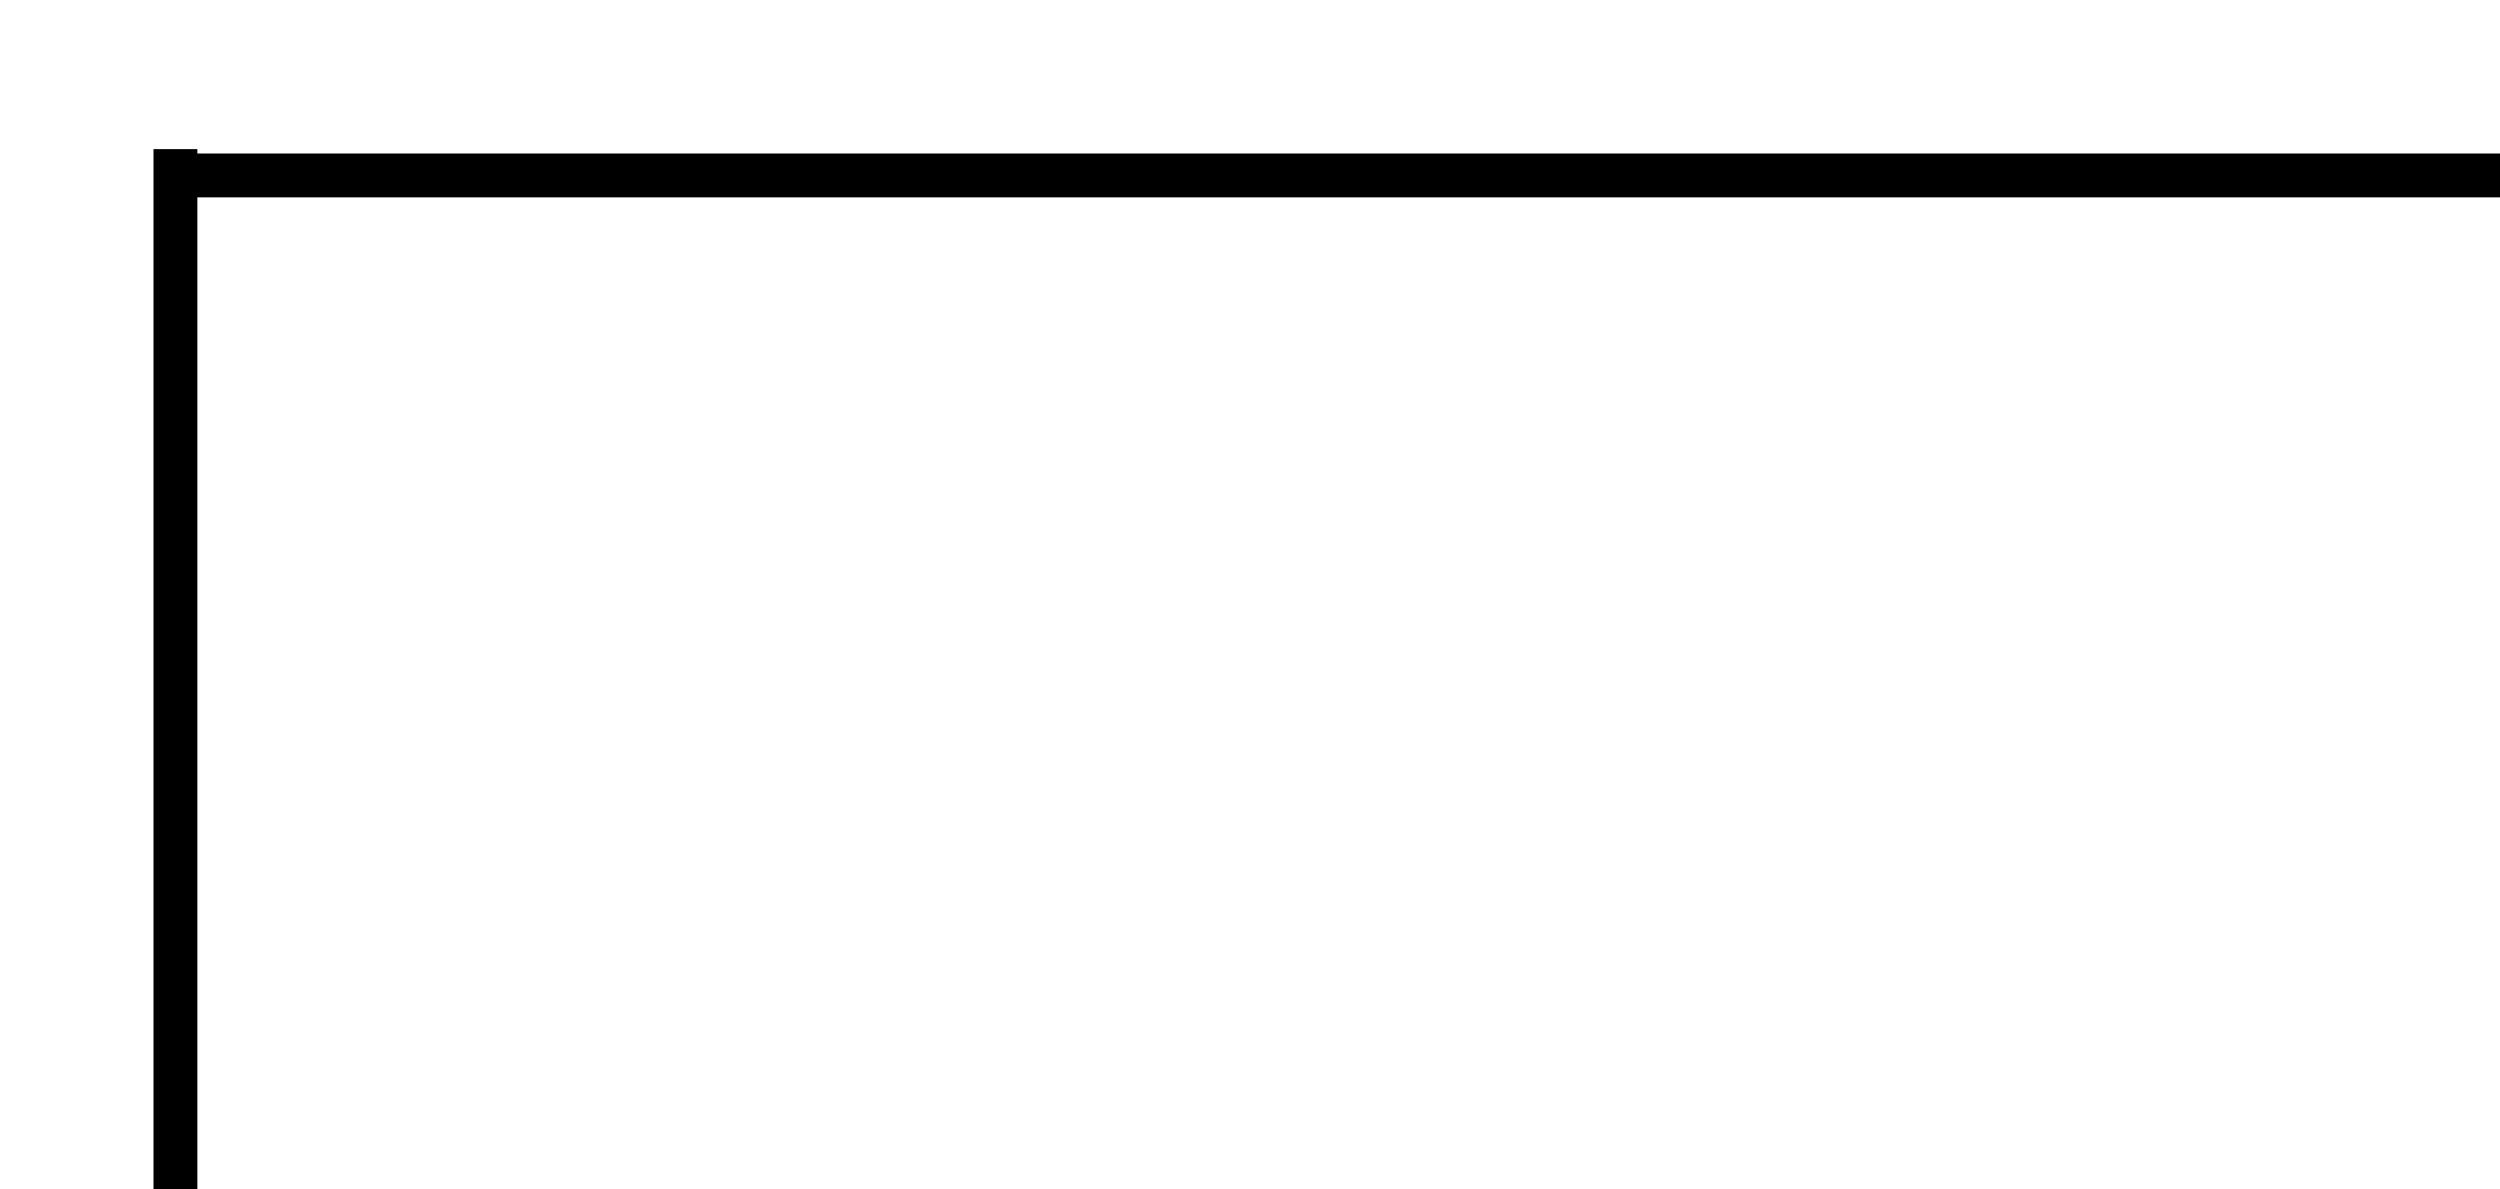
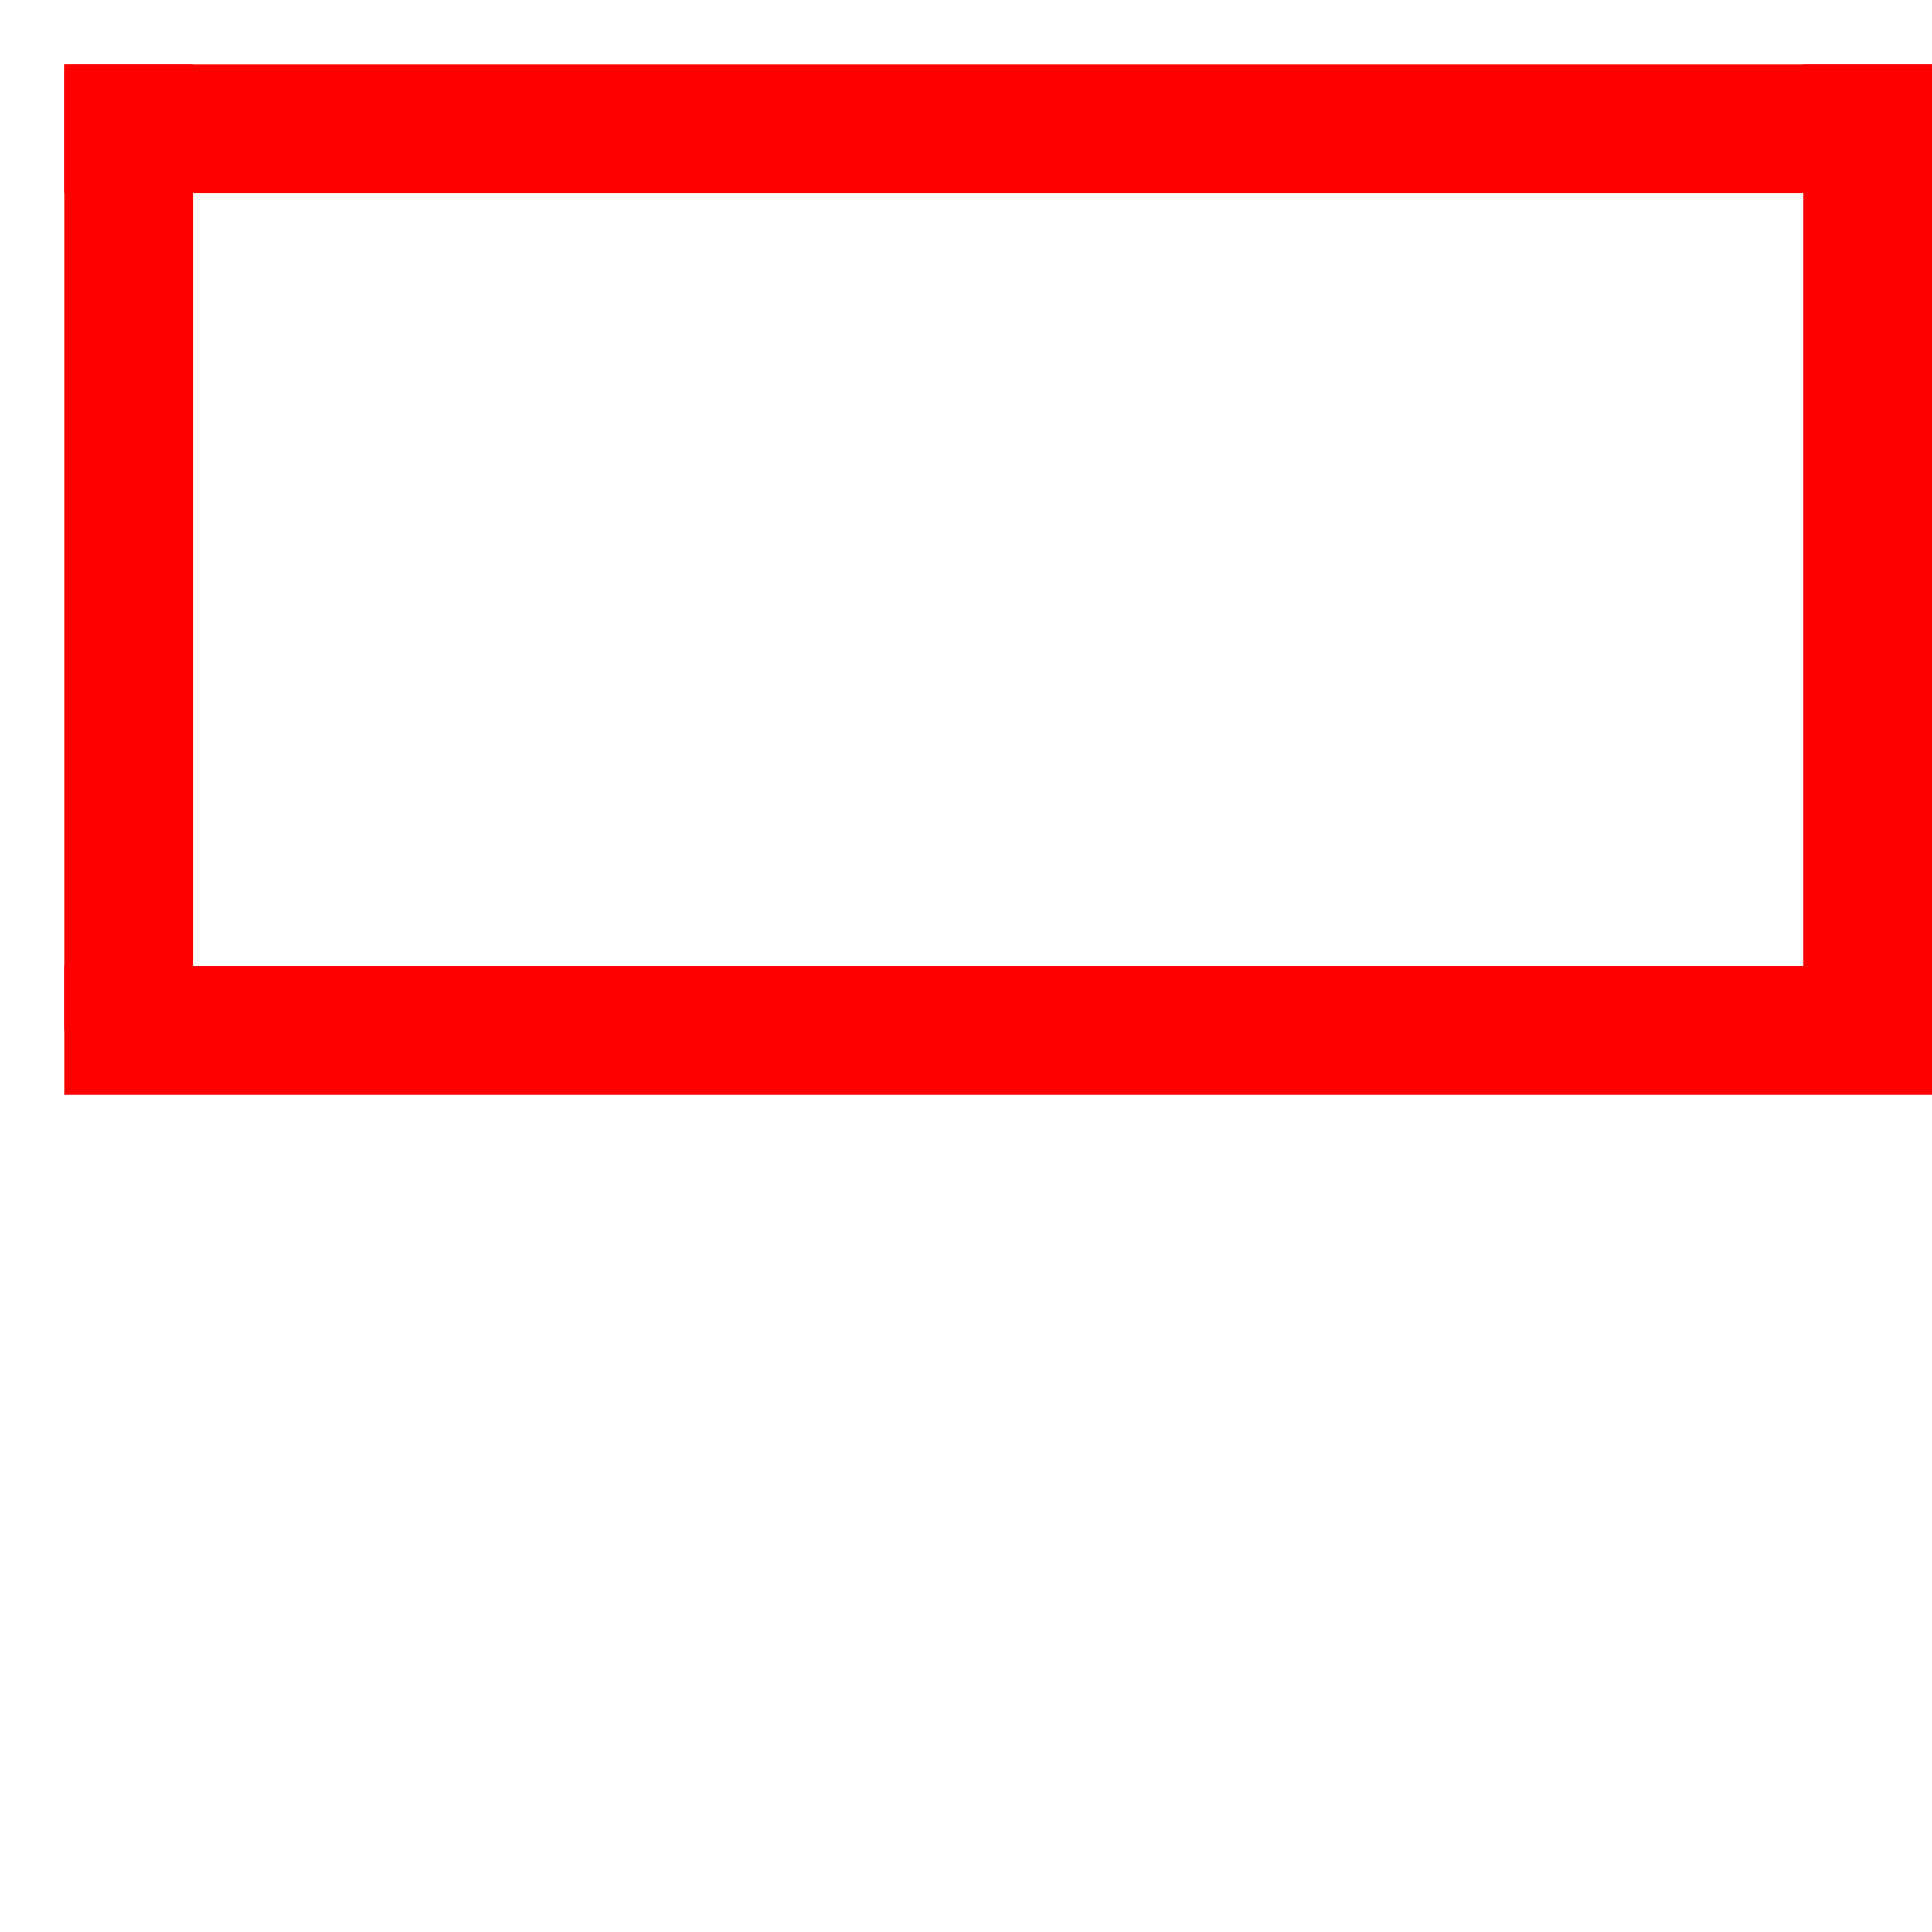
- <svg xmlns="http://www.w3.org/2000/svg">
-   <line id="edge1" x1="20" x2="300" y1="20" y2="20" stroke="black" stroke-width="5" />
-   <line id="edge2" x1="20" x2="20" y1="150" y2="17" stroke="black" stroke-width="5" />
-   <line id="edge3" x1="300" x2="300" y1="20" y2="150" stroke="black" stroke-width="5" />
-   <line id="edge4" x1="20" x2="300" y1="150" y2="150" stroke="black" stroke-width="5" />
+ <svg xmlns="http://www.w3.org/2000/svg" width="300" height="300">
+   <rect id="c1" x="10" y="10" width="300" height="20" fill="red" />
+   <rect id="c2" x="10" y="10" width="20" height="150" fill="red" />
+   <rect id="c3" x="10" y="150" width="300" height="20" fill="red" />
+   <rect id="c4" x="280" y="10" width="20" height="150" fill="red" />
</svg>
